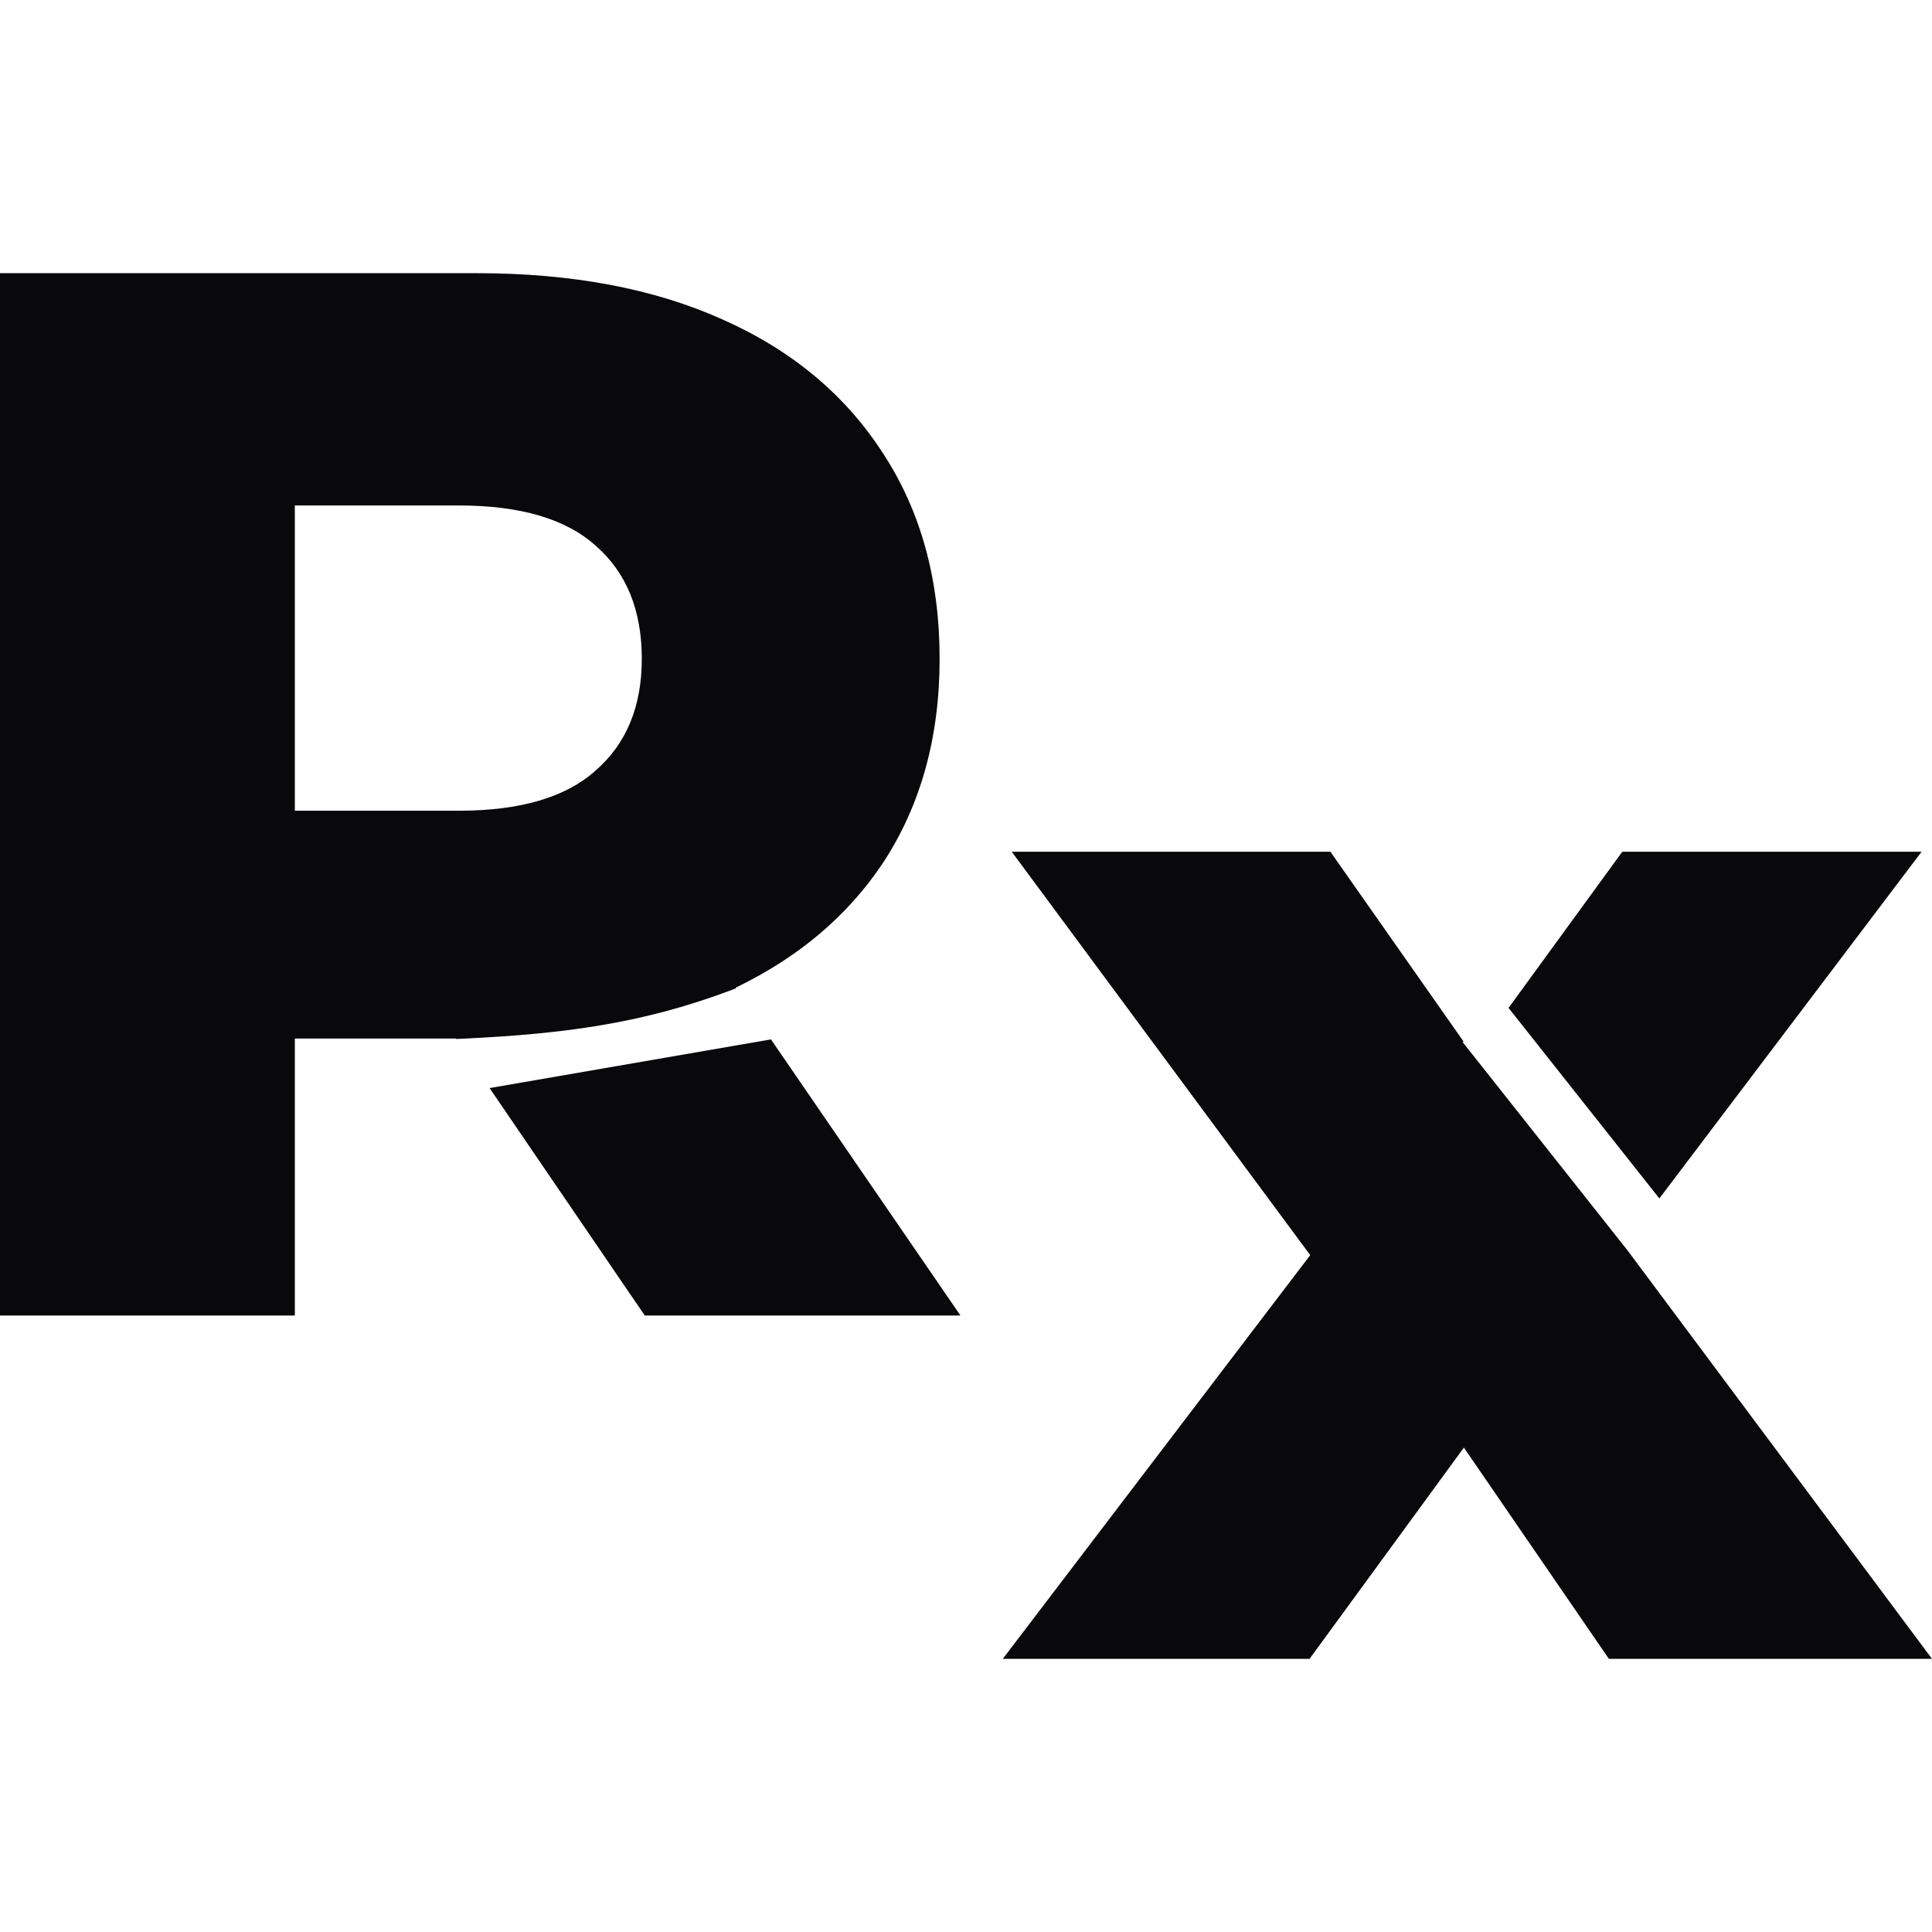
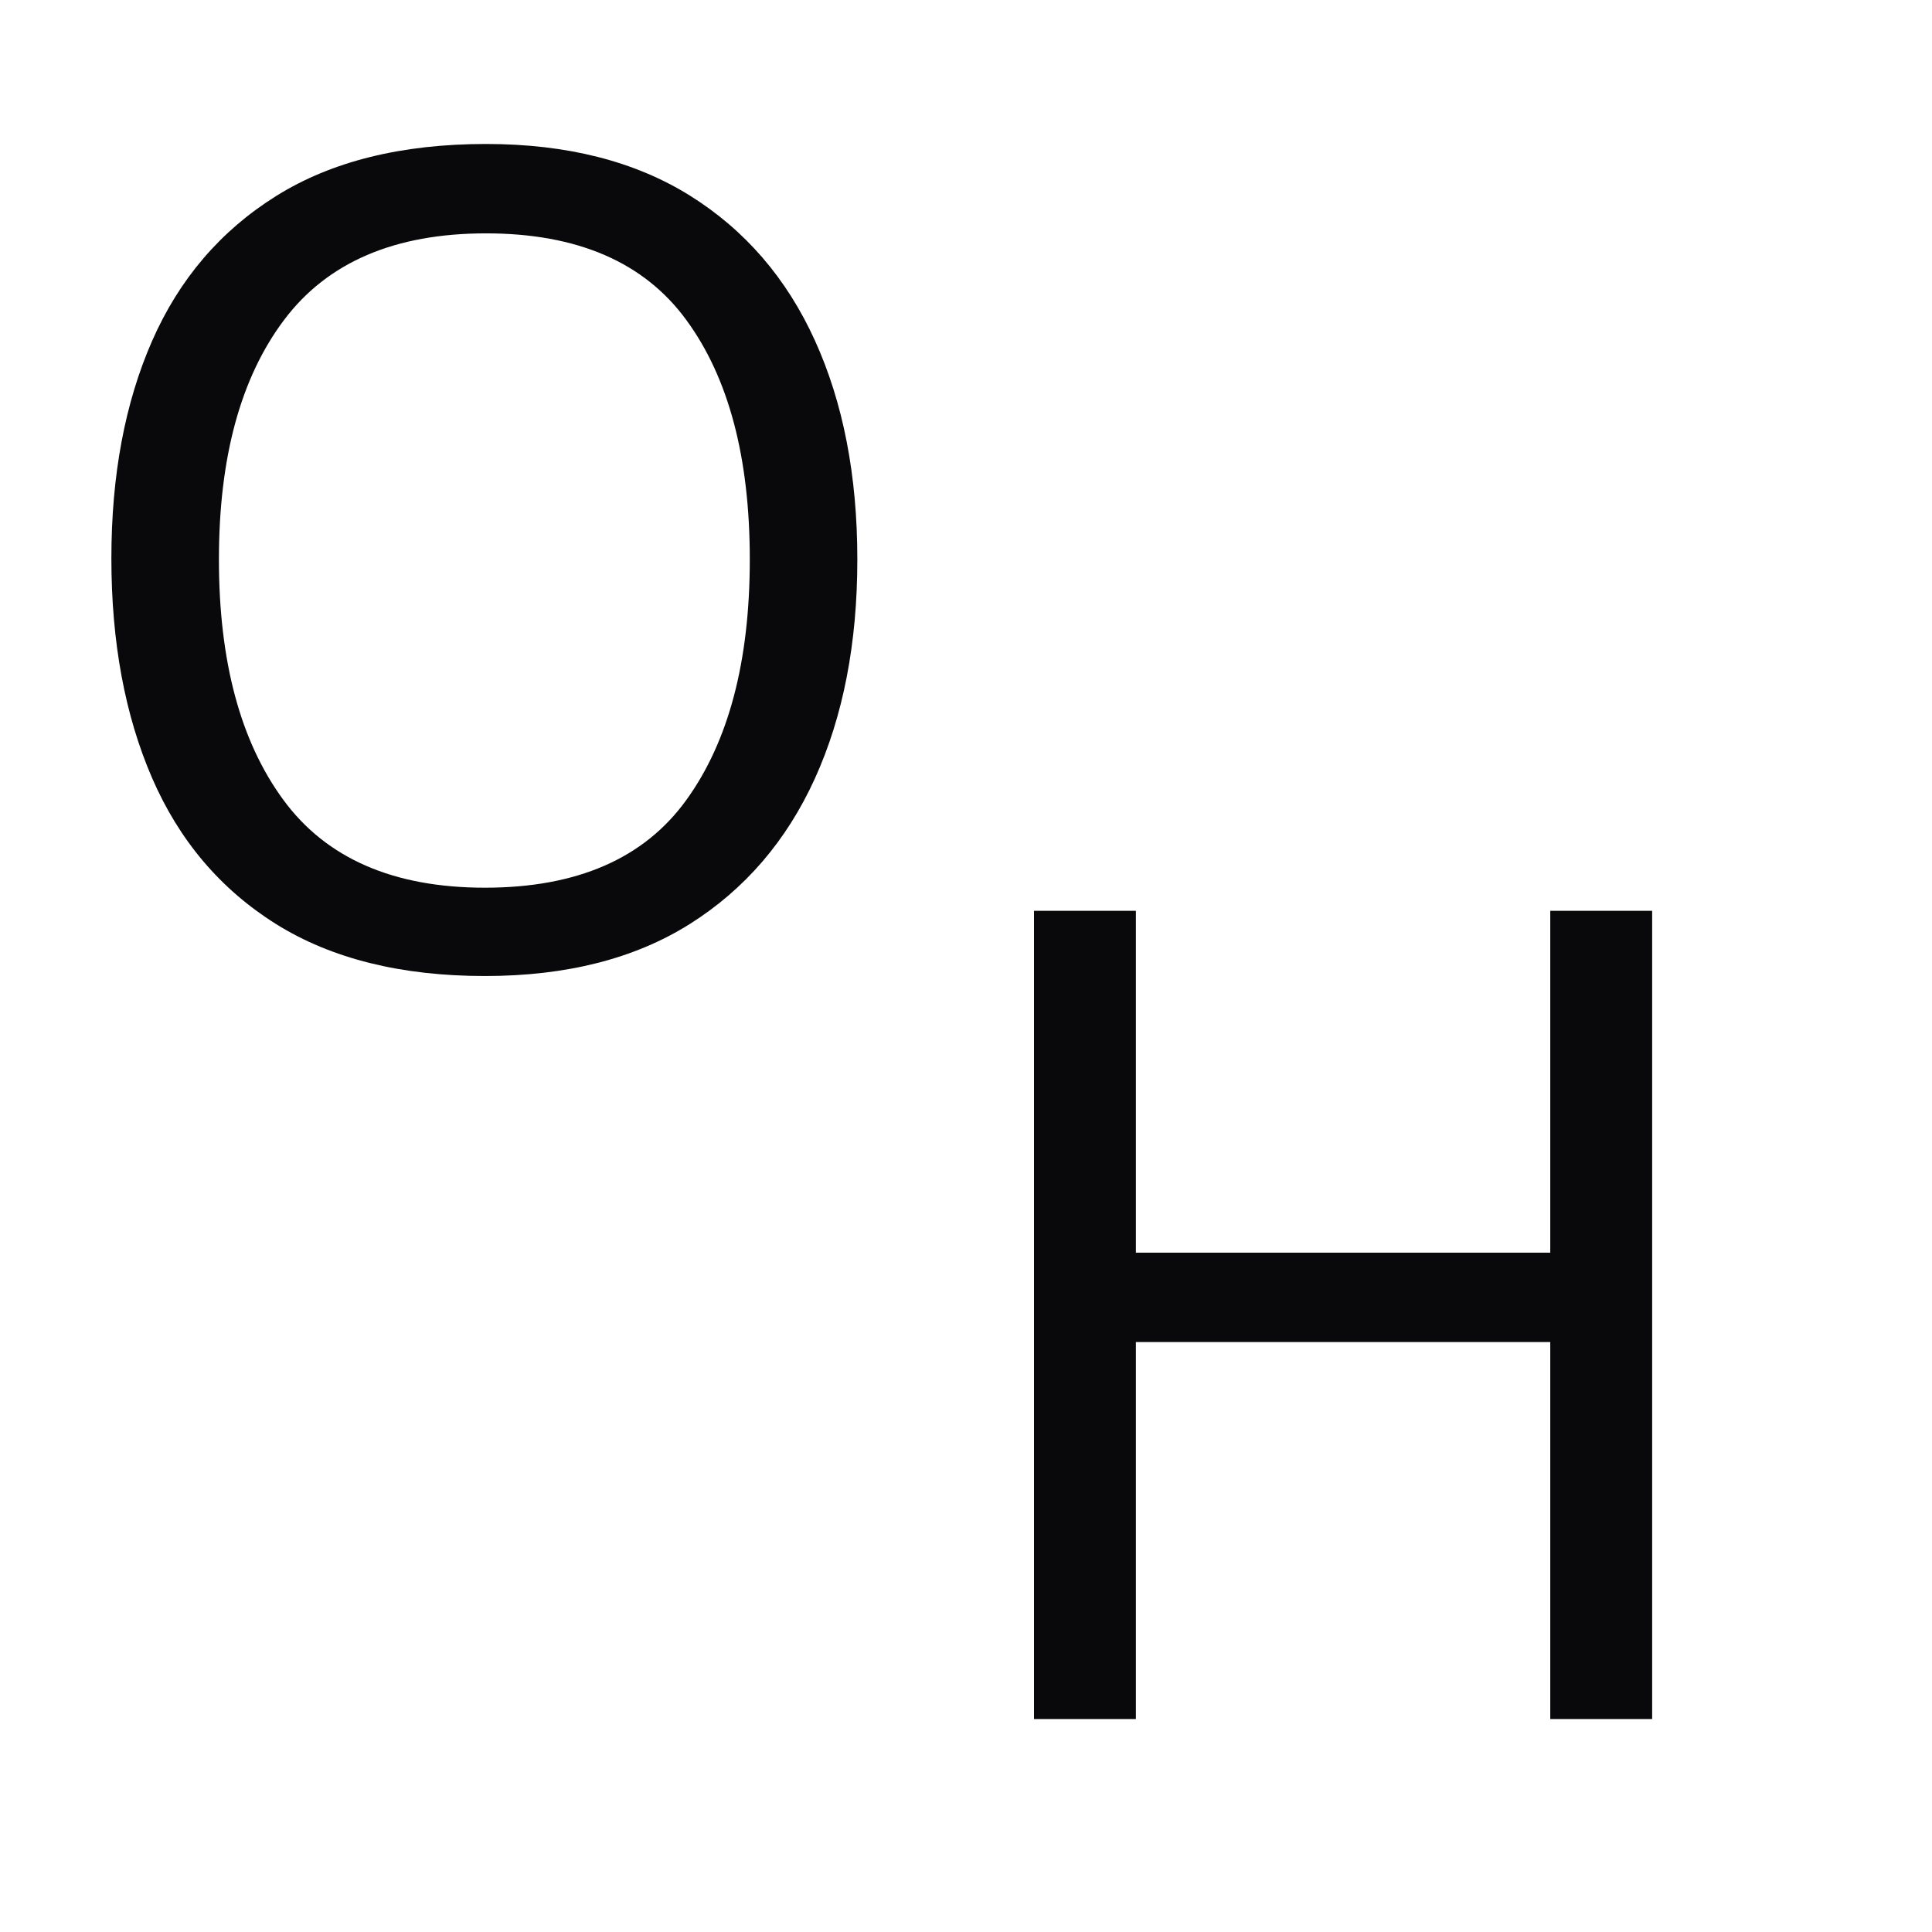
<svg xmlns="http://www.w3.org/2000/svg" width="256" height="256" viewBox="0 0 256 256" fill="none">
-   <path fill-rule="evenodd" clip-rule="evenodd" d="M173.611 166.311L132.877 219.804H173.524L193.973 191.813L213.183 219.804H256L215.673 165.707L215.15 165.046L207.461 155.332L195.329 140.004L195.258 139.915L193.813 138.089L193.923 138.001L176.286 112.861H134.061L173.611 166.311ZM199.89 133.554L214.959 112.861H254.619L219.874 158.8L199.89 133.554Z" fill="#09090B" />
-   <path fill-rule="evenodd" clip-rule="evenodd" d="M0 36.196V174.314H39.068V137.614H60.394L60.432 137.671C60.844 137.653 61.252 137.634 61.657 137.614C75.067 136.968 85.147 135.549 96.385 131.385C96.76 131.246 97.135 131.104 97.513 130.959L97.459 130.881C105.816 126.86 112.331 121.344 117.006 114.331C122.005 106.702 124.504 97.692 124.504 87.3C124.504 76.776 122.005 67.7 117.006 60.071C112.007 52.31 104.904 46.39 95.696 42.312C86.62 38.235 75.768 36.196 63.14 36.196H0ZM102.156 137.725L64.871 144.175L85.436 174.314H127.266L102.156 137.725ZM39.068 107.426H60.772C68.928 107.426 74.979 105.65 78.925 102.098C83.003 98.546 85.041 93.614 85.041 87.3C85.041 80.854 83.003 75.856 78.925 72.304C74.979 68.752 68.928 66.977 60.772 66.977H39.068V107.426Z" fill="#09090B" />
+   <defs />
+   <text style="fill: rgb(9, 9, 11); font-family: 'Arial Black'; font-size: 150px; white-space: pre;" x="5.6" y="127.832">O</text>
+   <text style="fill: rgb(9, 9, 11); font-family: 'Arial Black'; font-size: 150px; white-space: pre;" x="122.466" y="227.783">H</text>
</svg>
